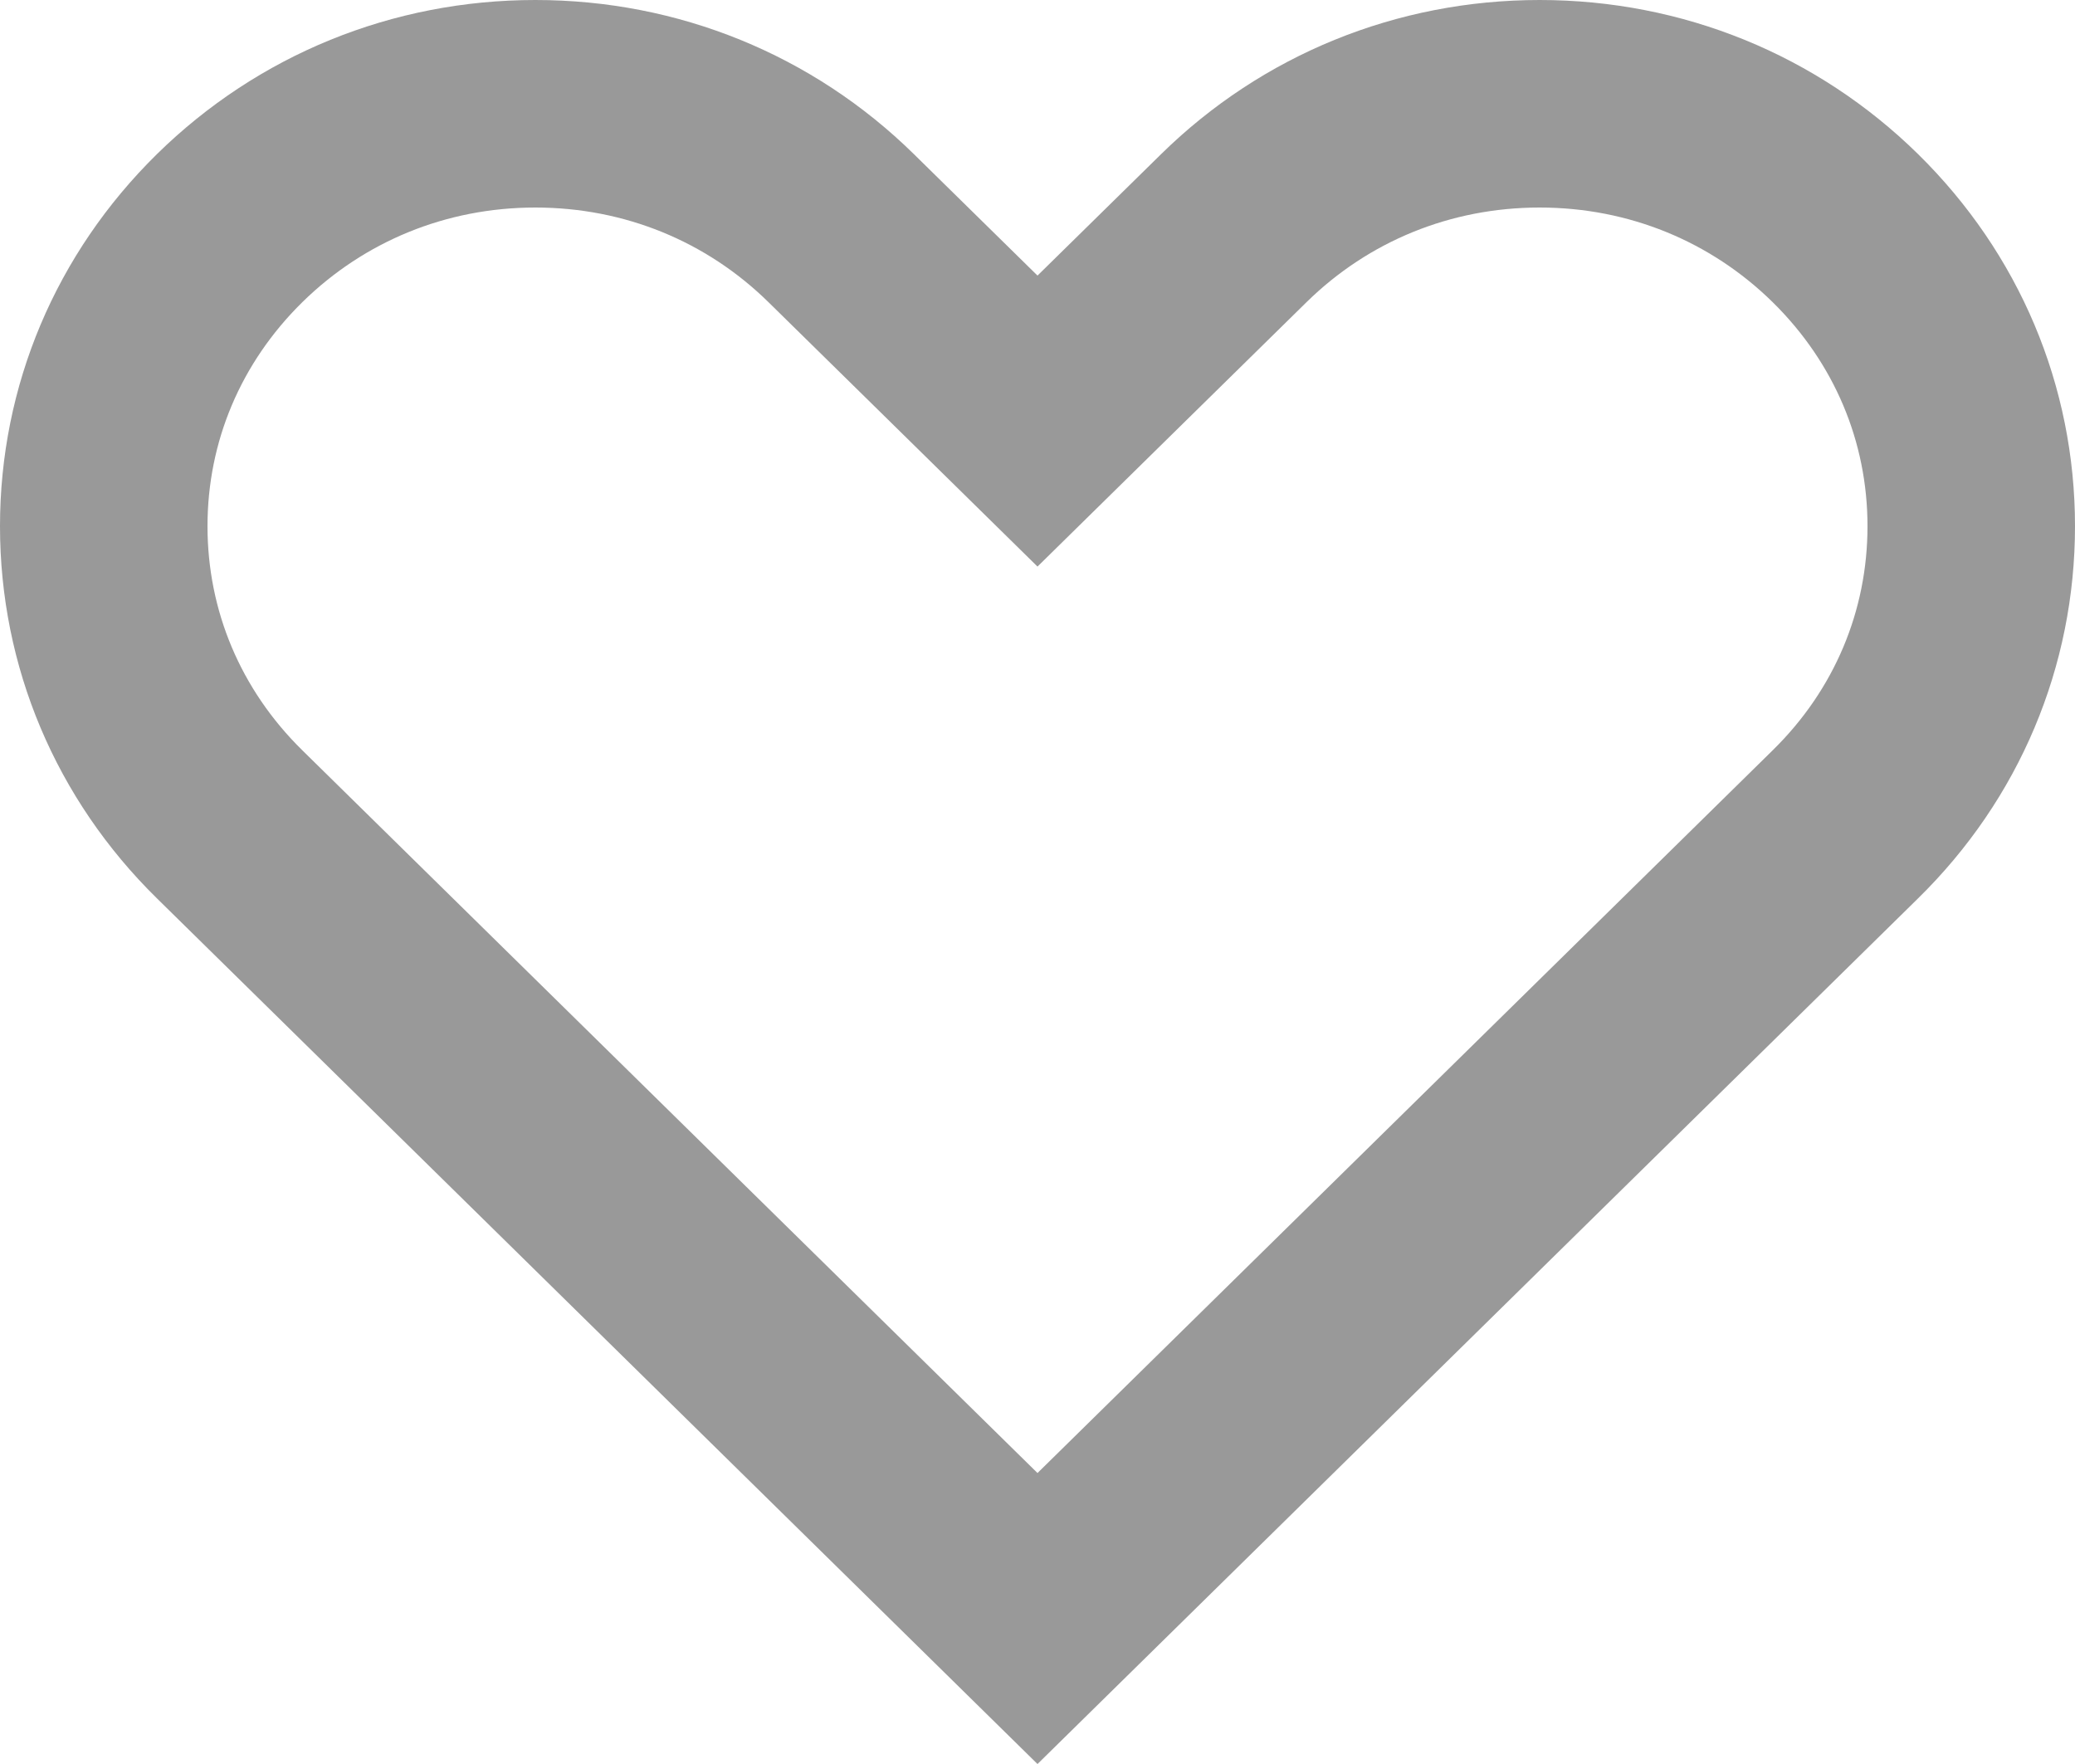
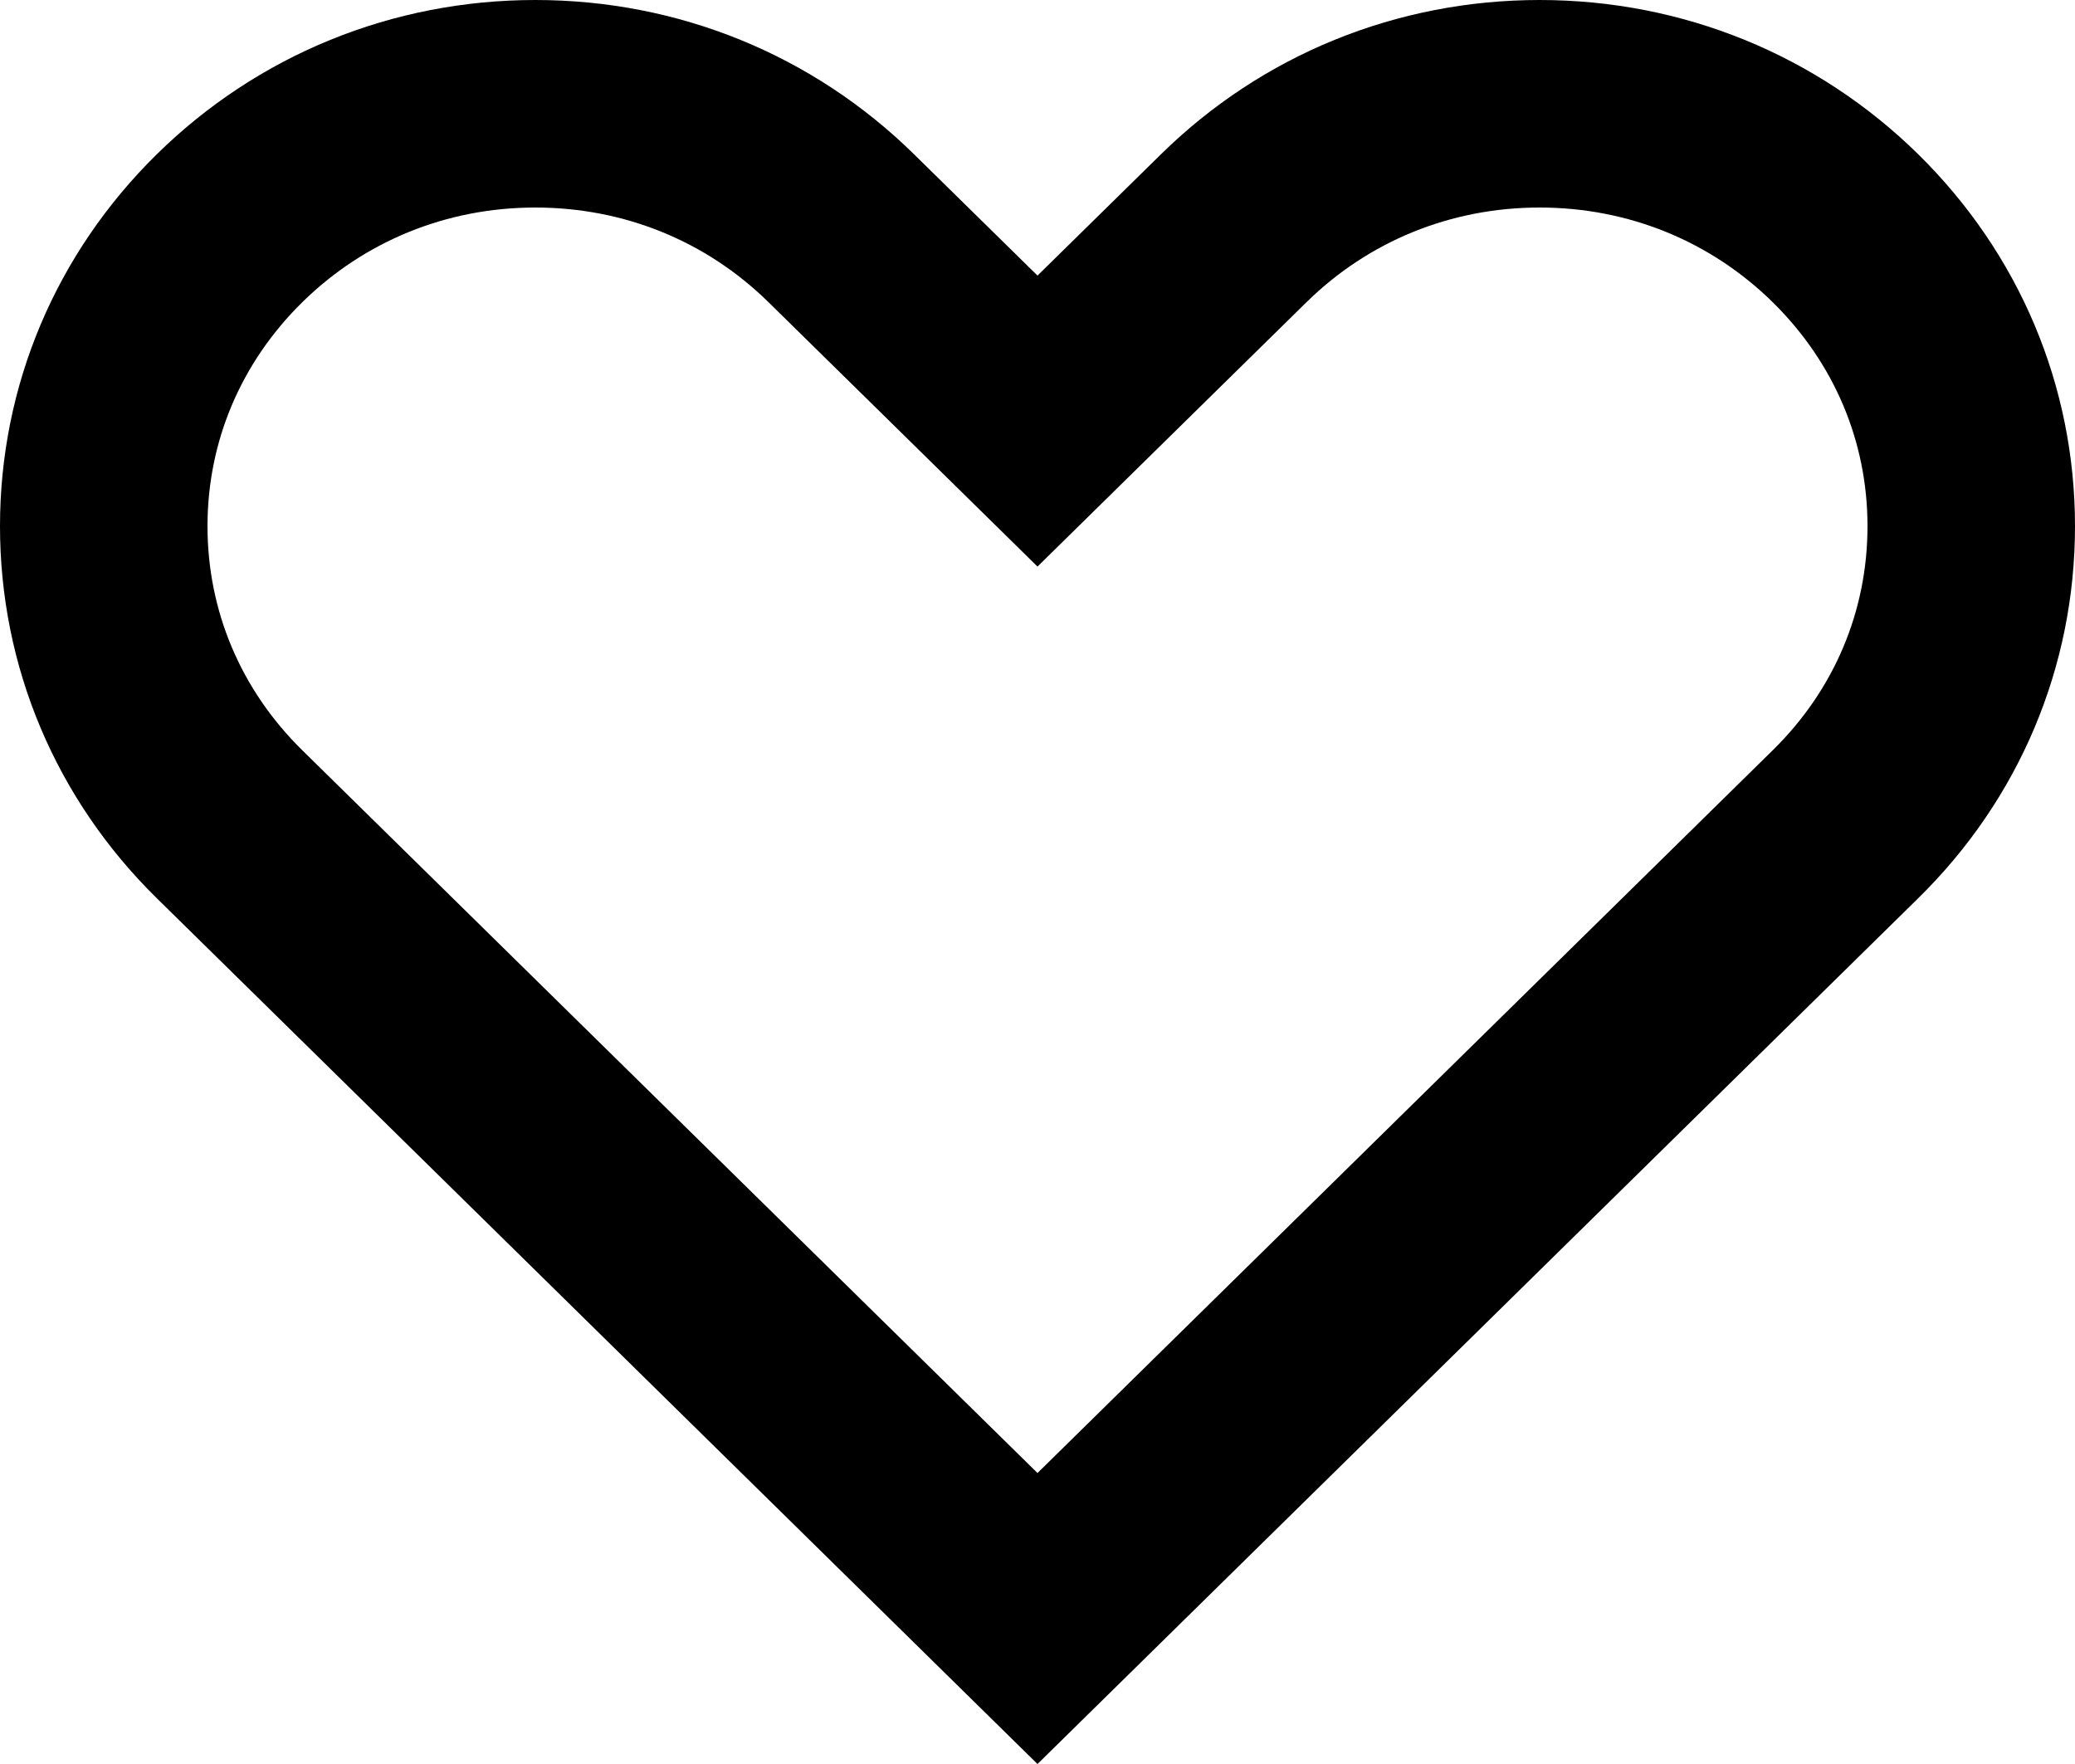
<svg xmlns="http://www.w3.org/2000/svg" width="20" height="17" viewBox="0 0 20 17" fill="none">
-   <path d="M14.84 1C15.958 1 17.001 1.427 17.787 2.199C18.572 2.971 19 3.988 19 5.071C19 6.155 18.573 7.173 17.787 7.944L10 15.598L2.213 7.944C1.428 7.173 1 6.155 1 5.071C1 3.988 1.428 2.971 2.213 2.199C2.999 1.427 4.042 1 5.16 1C6.279 1 7.322 1.427 8.108 2.199L9.299 3.369L10 4.058L10.701 3.369L11.892 2.199C12.678 1.427 13.721 1 14.84 1Z" stroke="#999999" stroke-width="2" />
+   <path d="M14.84 1C15.958 1 17.001 1.427 17.787 2.199C18.572 2.971 19 3.988 19 5.071C19 6.155 18.573 7.173 17.787 7.944L10 15.598L2.213 7.944C1.428 7.173 1 6.155 1 5.071C1 3.988 1.428 2.971 2.213 2.199C2.999 1.427 4.042 1 5.16 1C6.279 1 7.322 1.427 8.108 2.199L9.299 3.369L10 4.058L10.701 3.369L11.892 2.199C12.678 1.427 13.721 1 14.84 1Z" stroke="currentColor" stroke-width="2" />
</svg>
